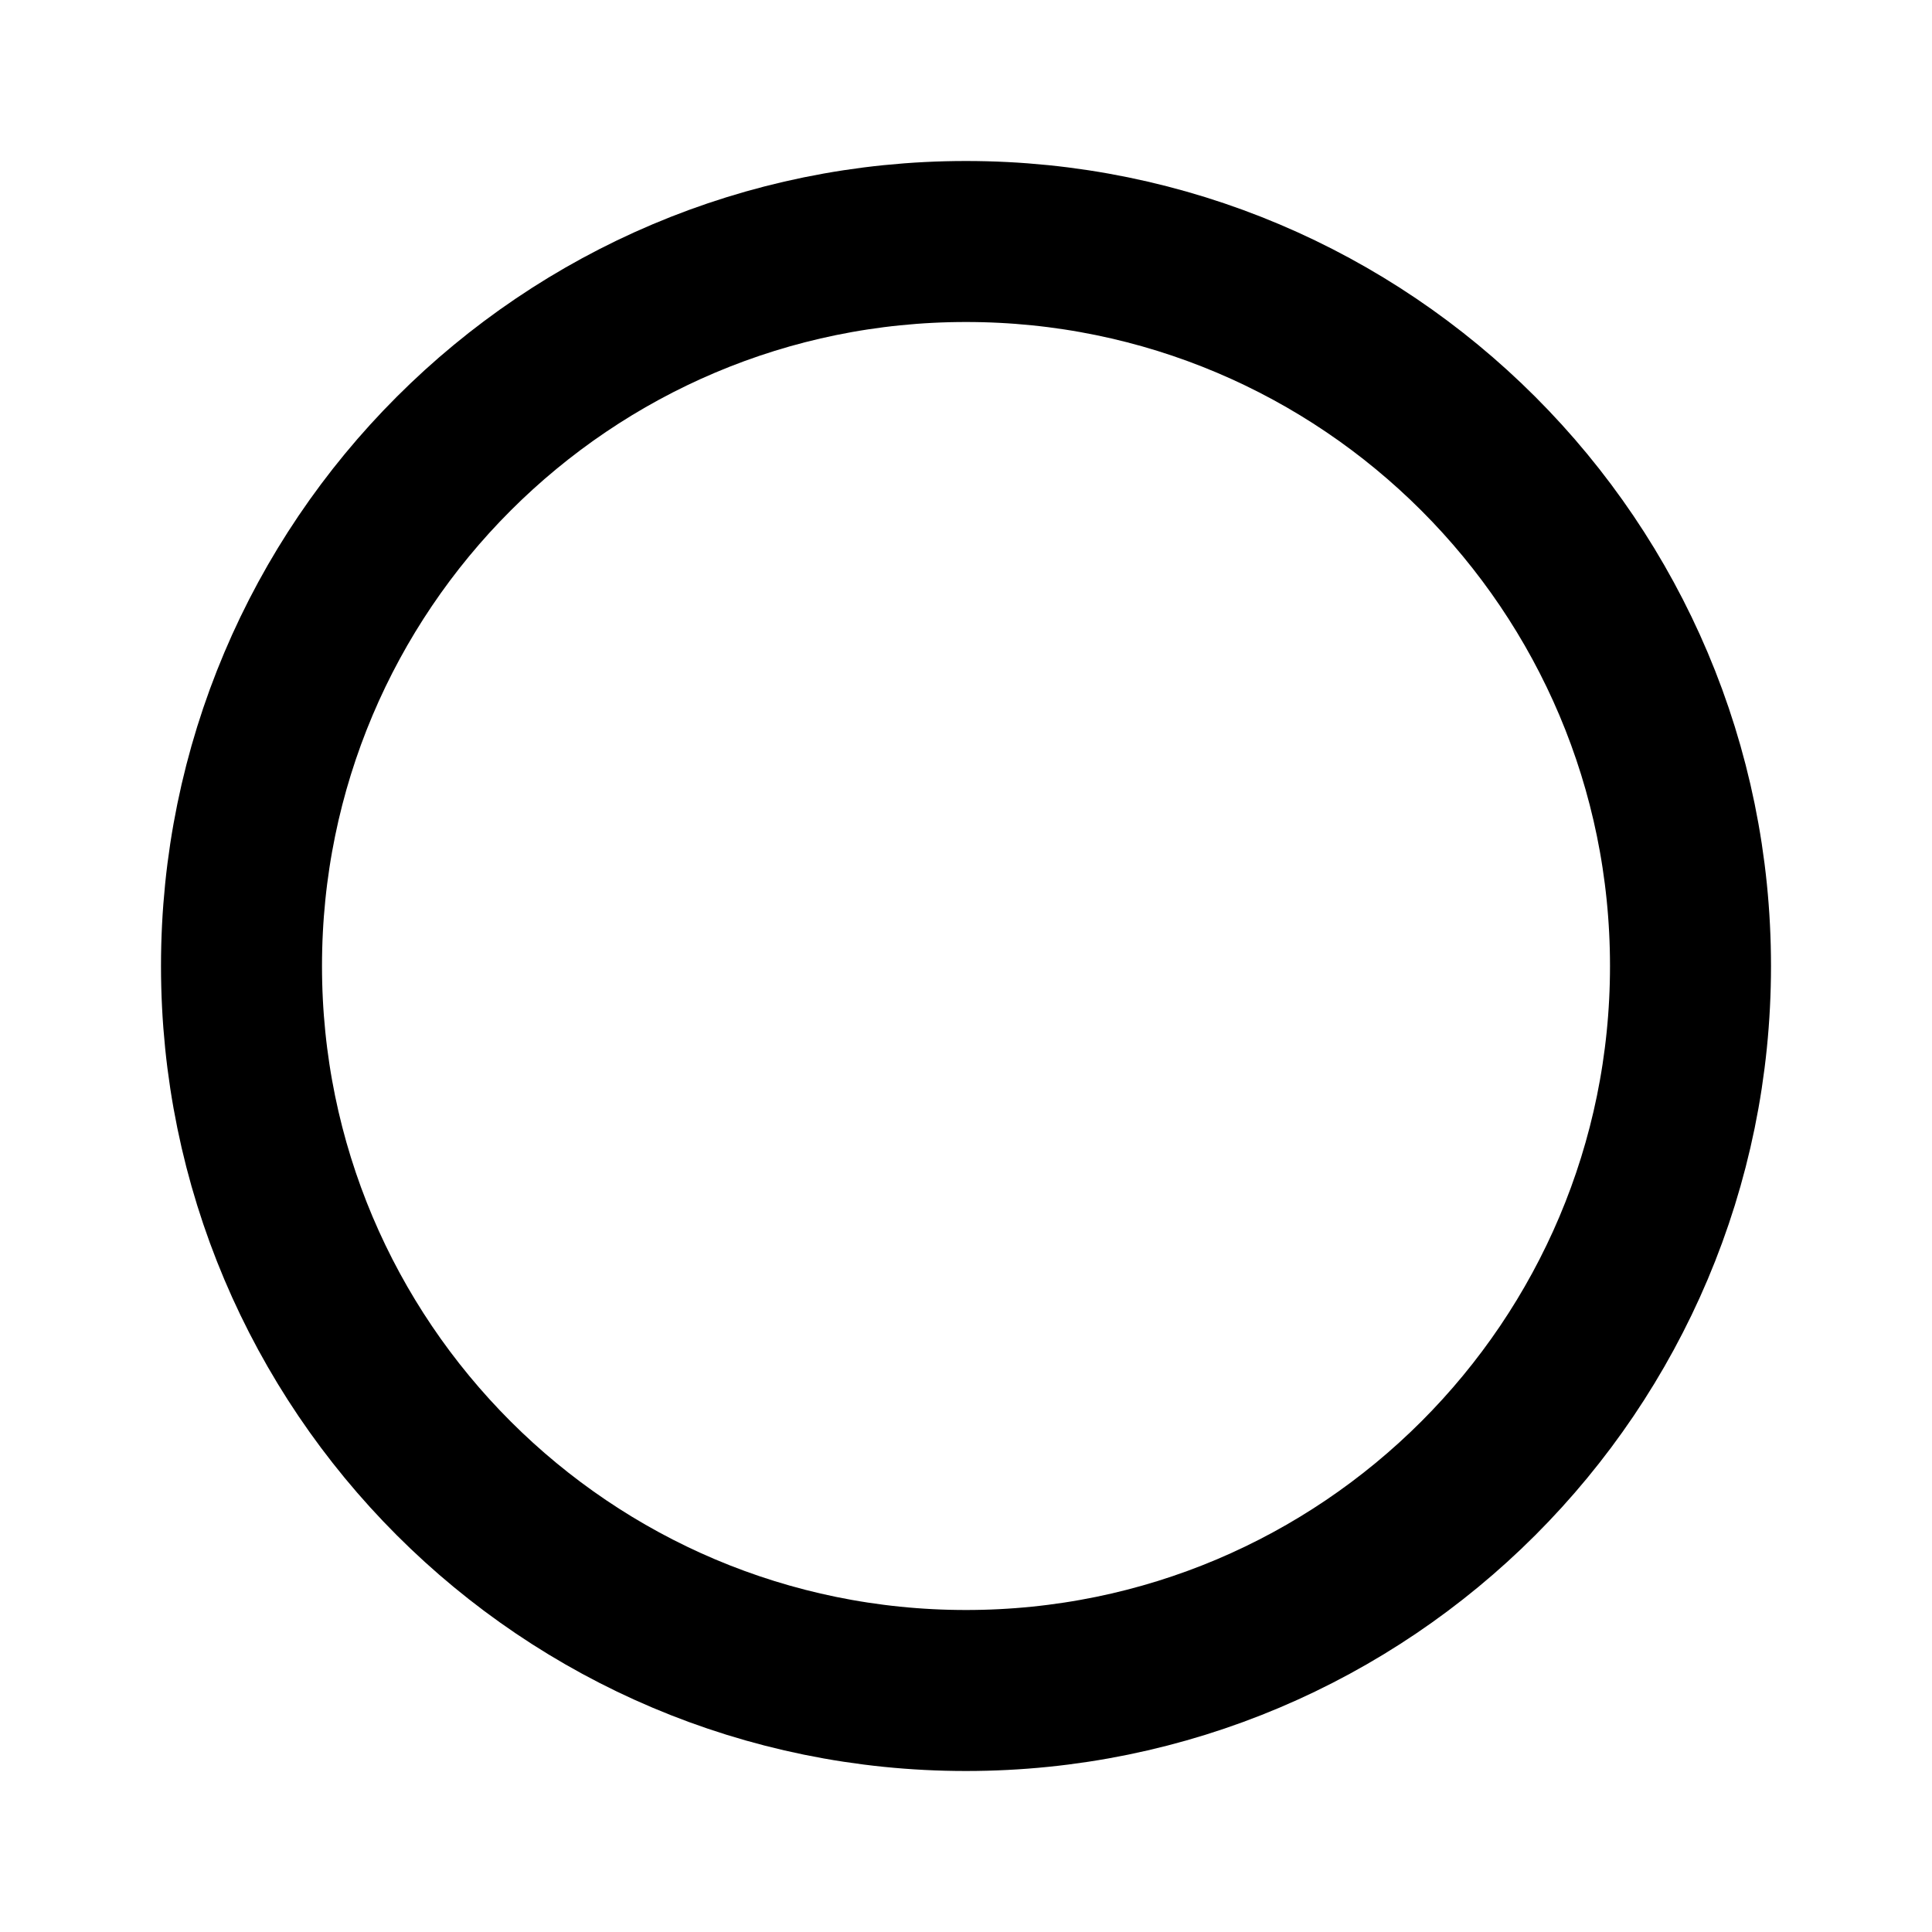
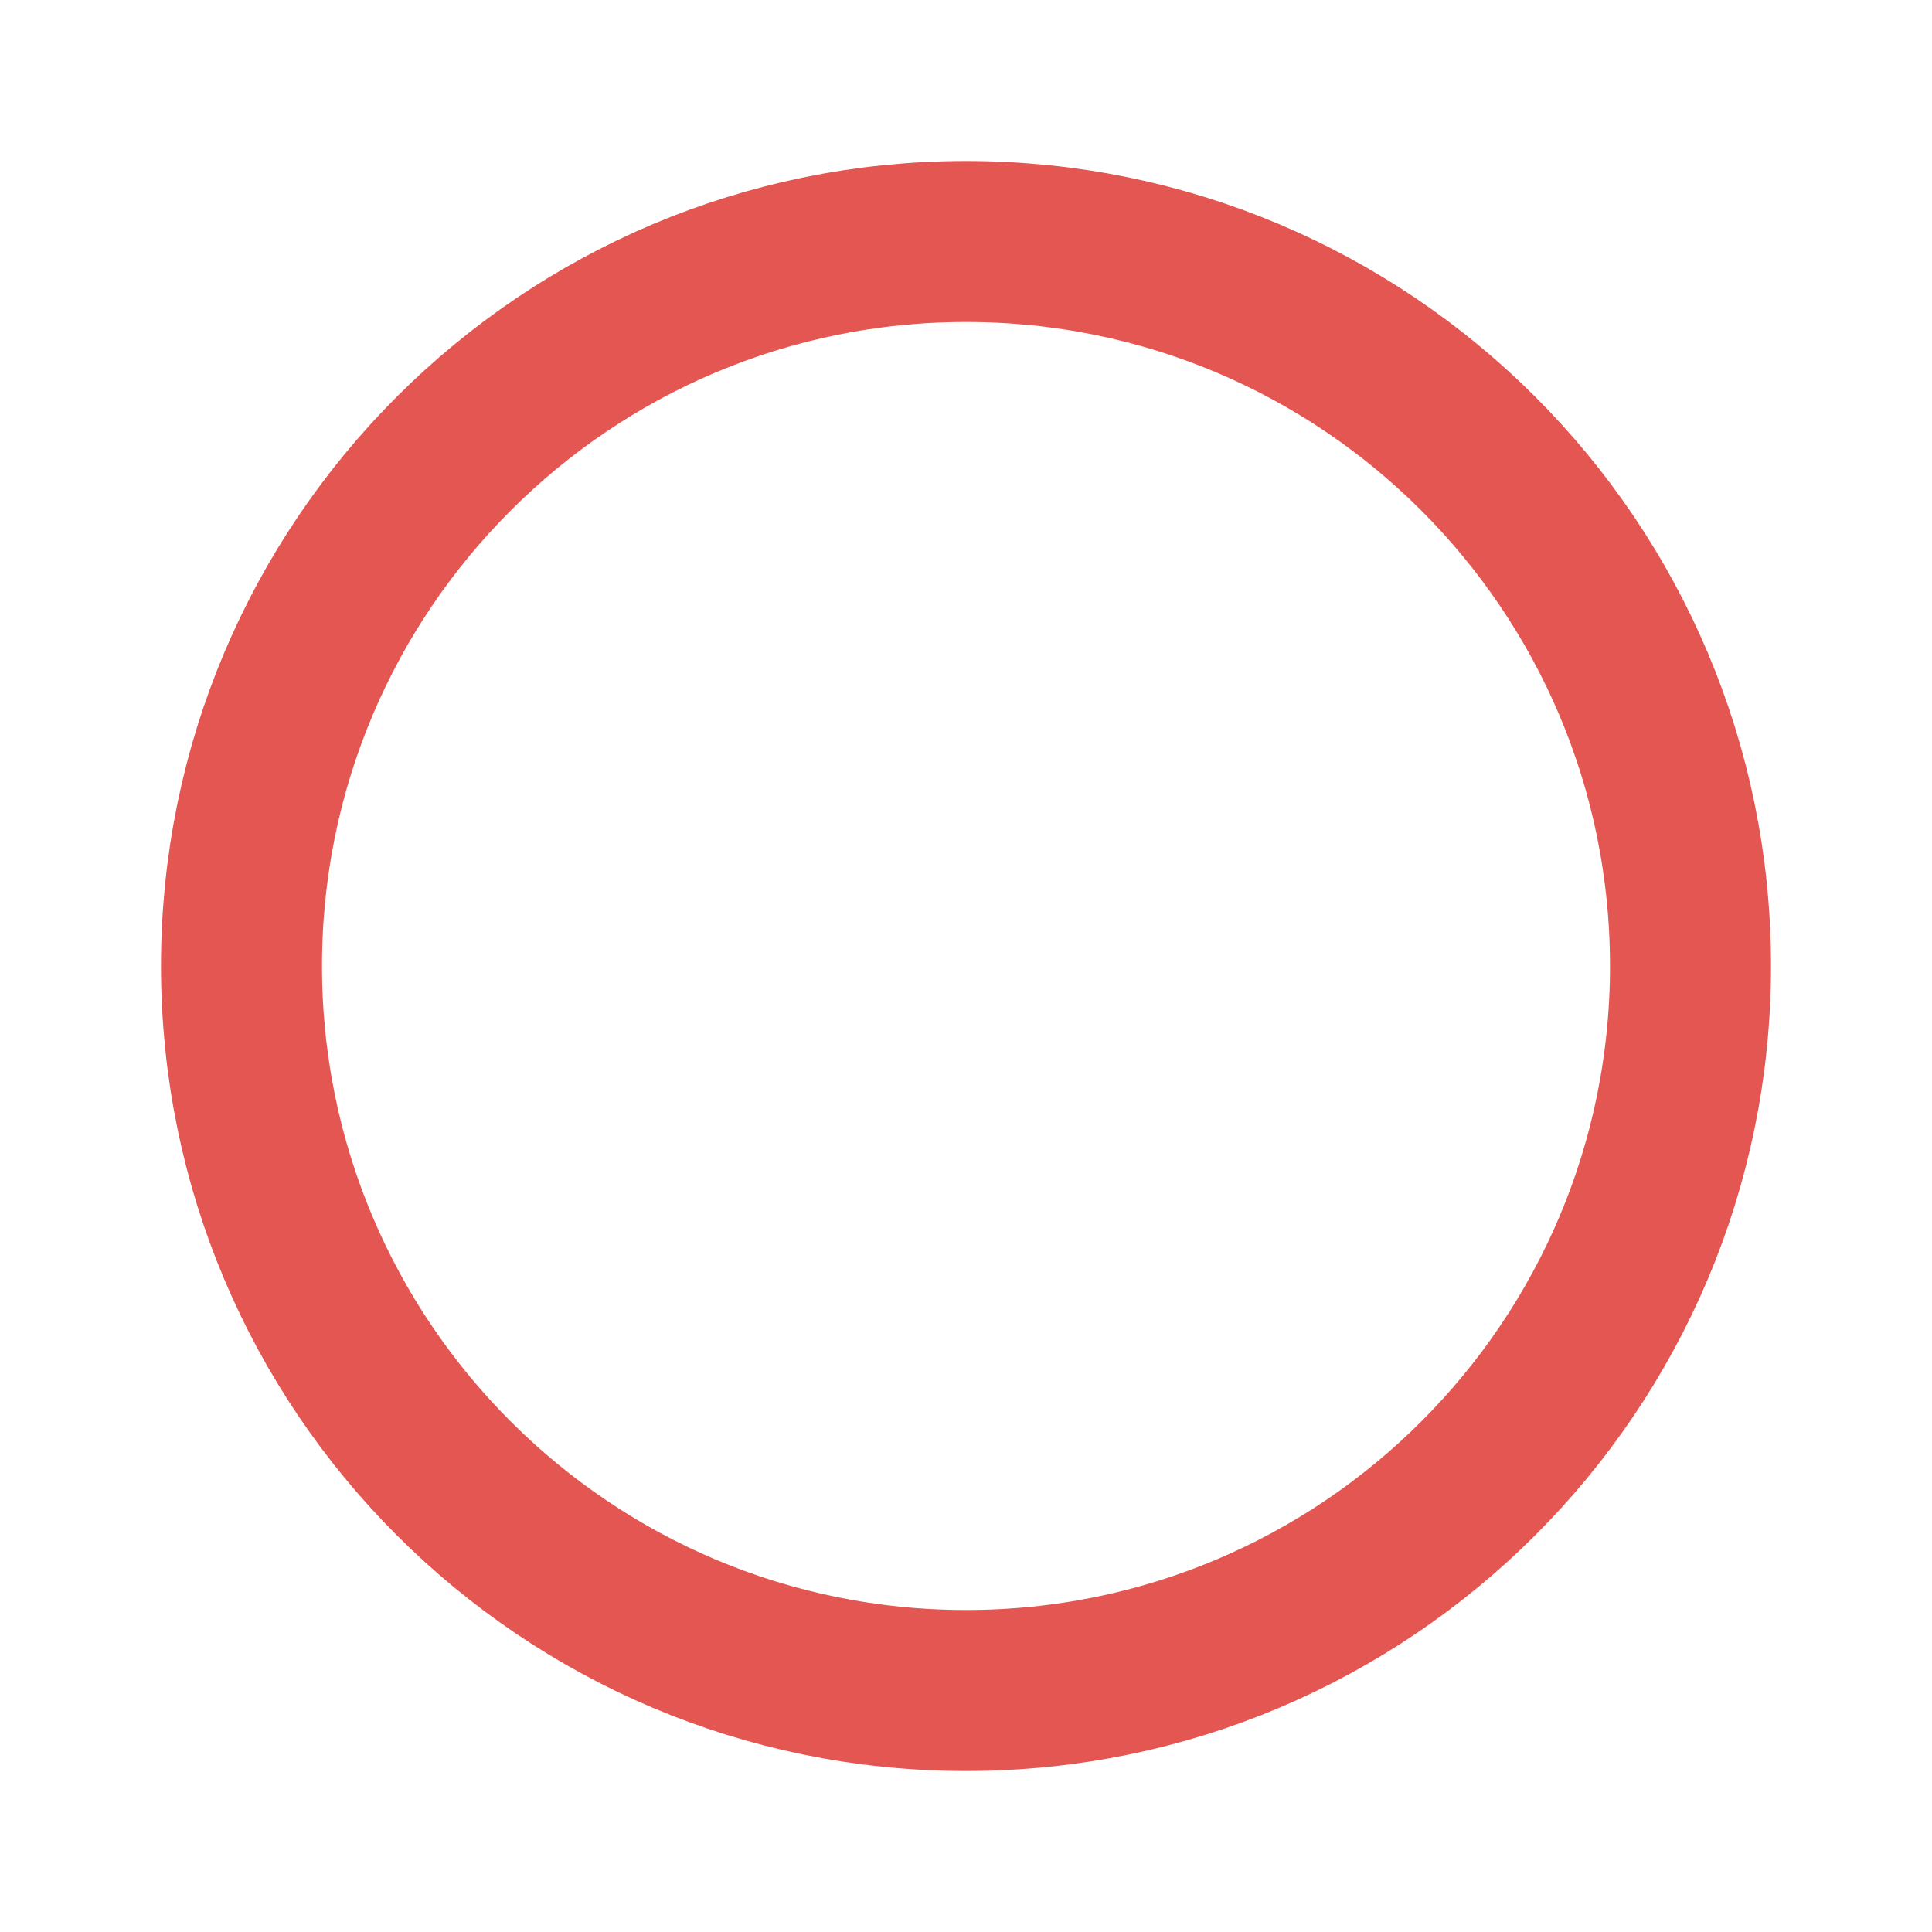
<svg xmlns="http://www.w3.org/2000/svg" width="800px" height="800px" viewBox="0 0 24 24" fill="none">
-   <path d="M21 12C21 16.971 16.971 21 12 21C7.029 21 3 16.971 3 12C3 7.029 7.029 3 12 3C16.971 3 21 7.029 21 12Z" stroke="#000000" stroke-width="2" stroke-linecap="round" stroke-linejoin="round" />
+   <path d="M21 12C21 16.971 16.971 21 12 21C7.029 21 3 16.971 3 12C3 7.029 7.029 3 12 3C16.971 3 21 7.029 21 12Z" stroke="#e45651" stroke-width="2" stroke-linecap="round" stroke-linejoin="round" />
</svg>
